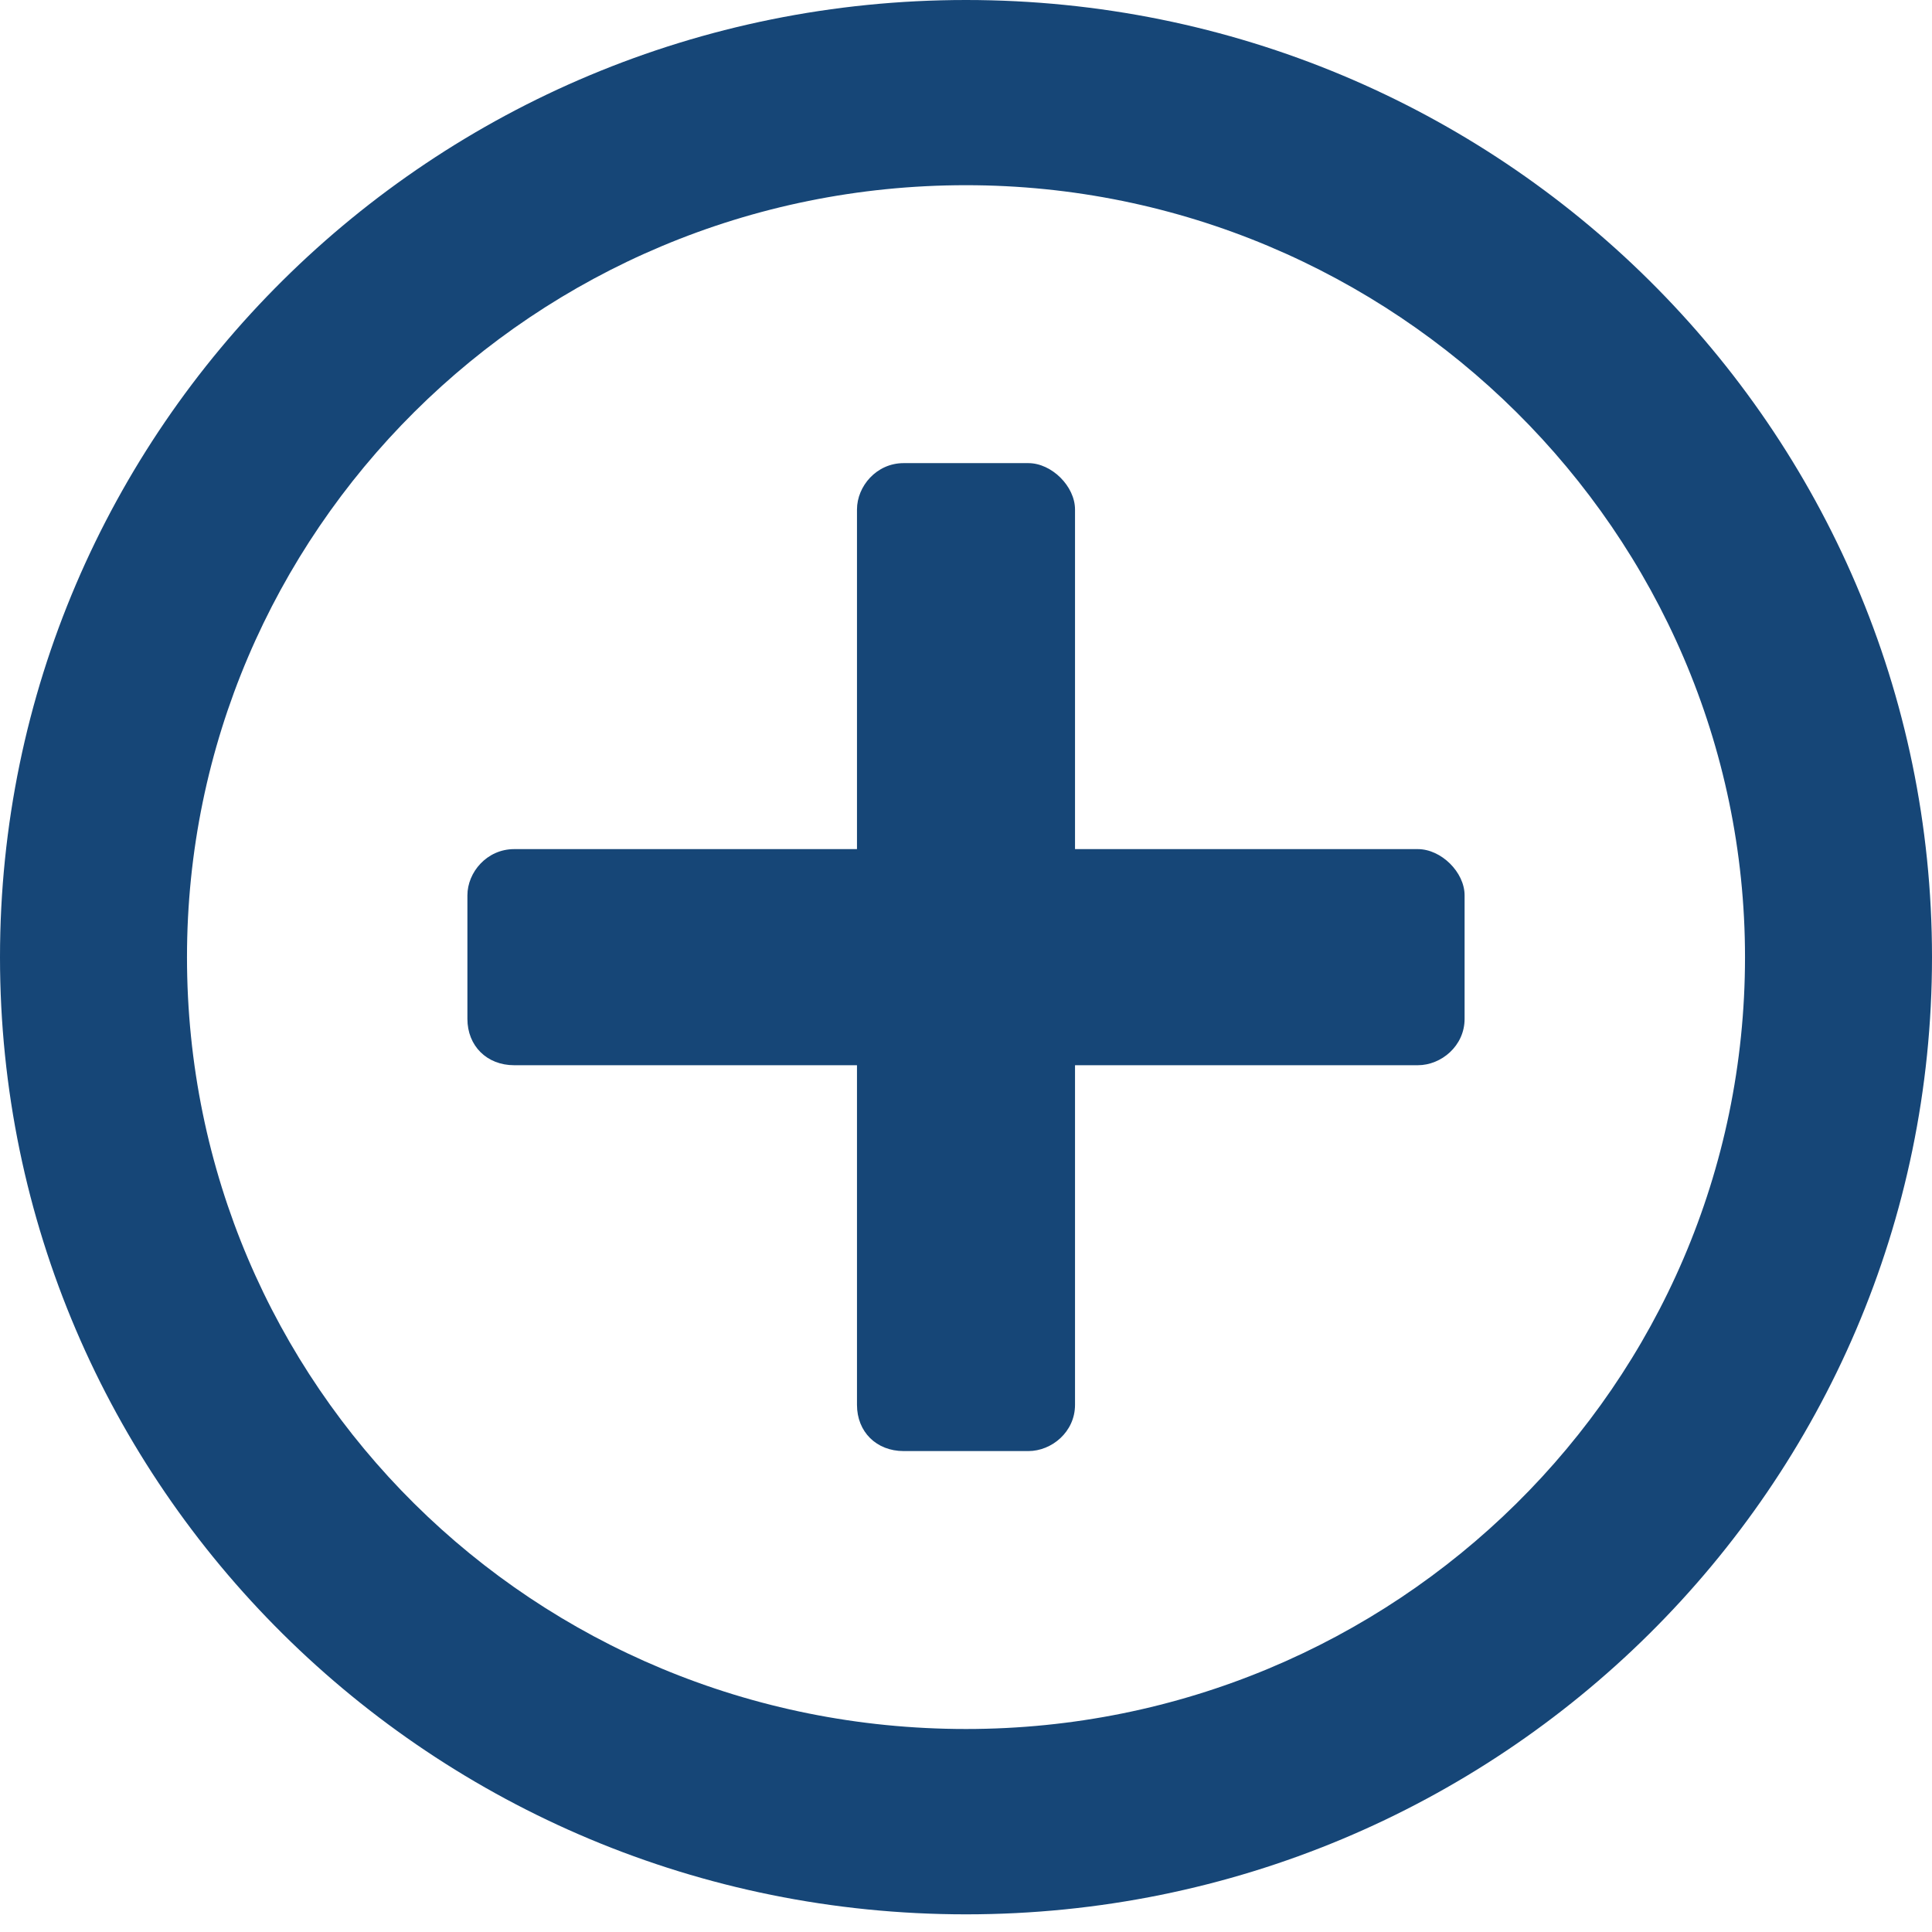
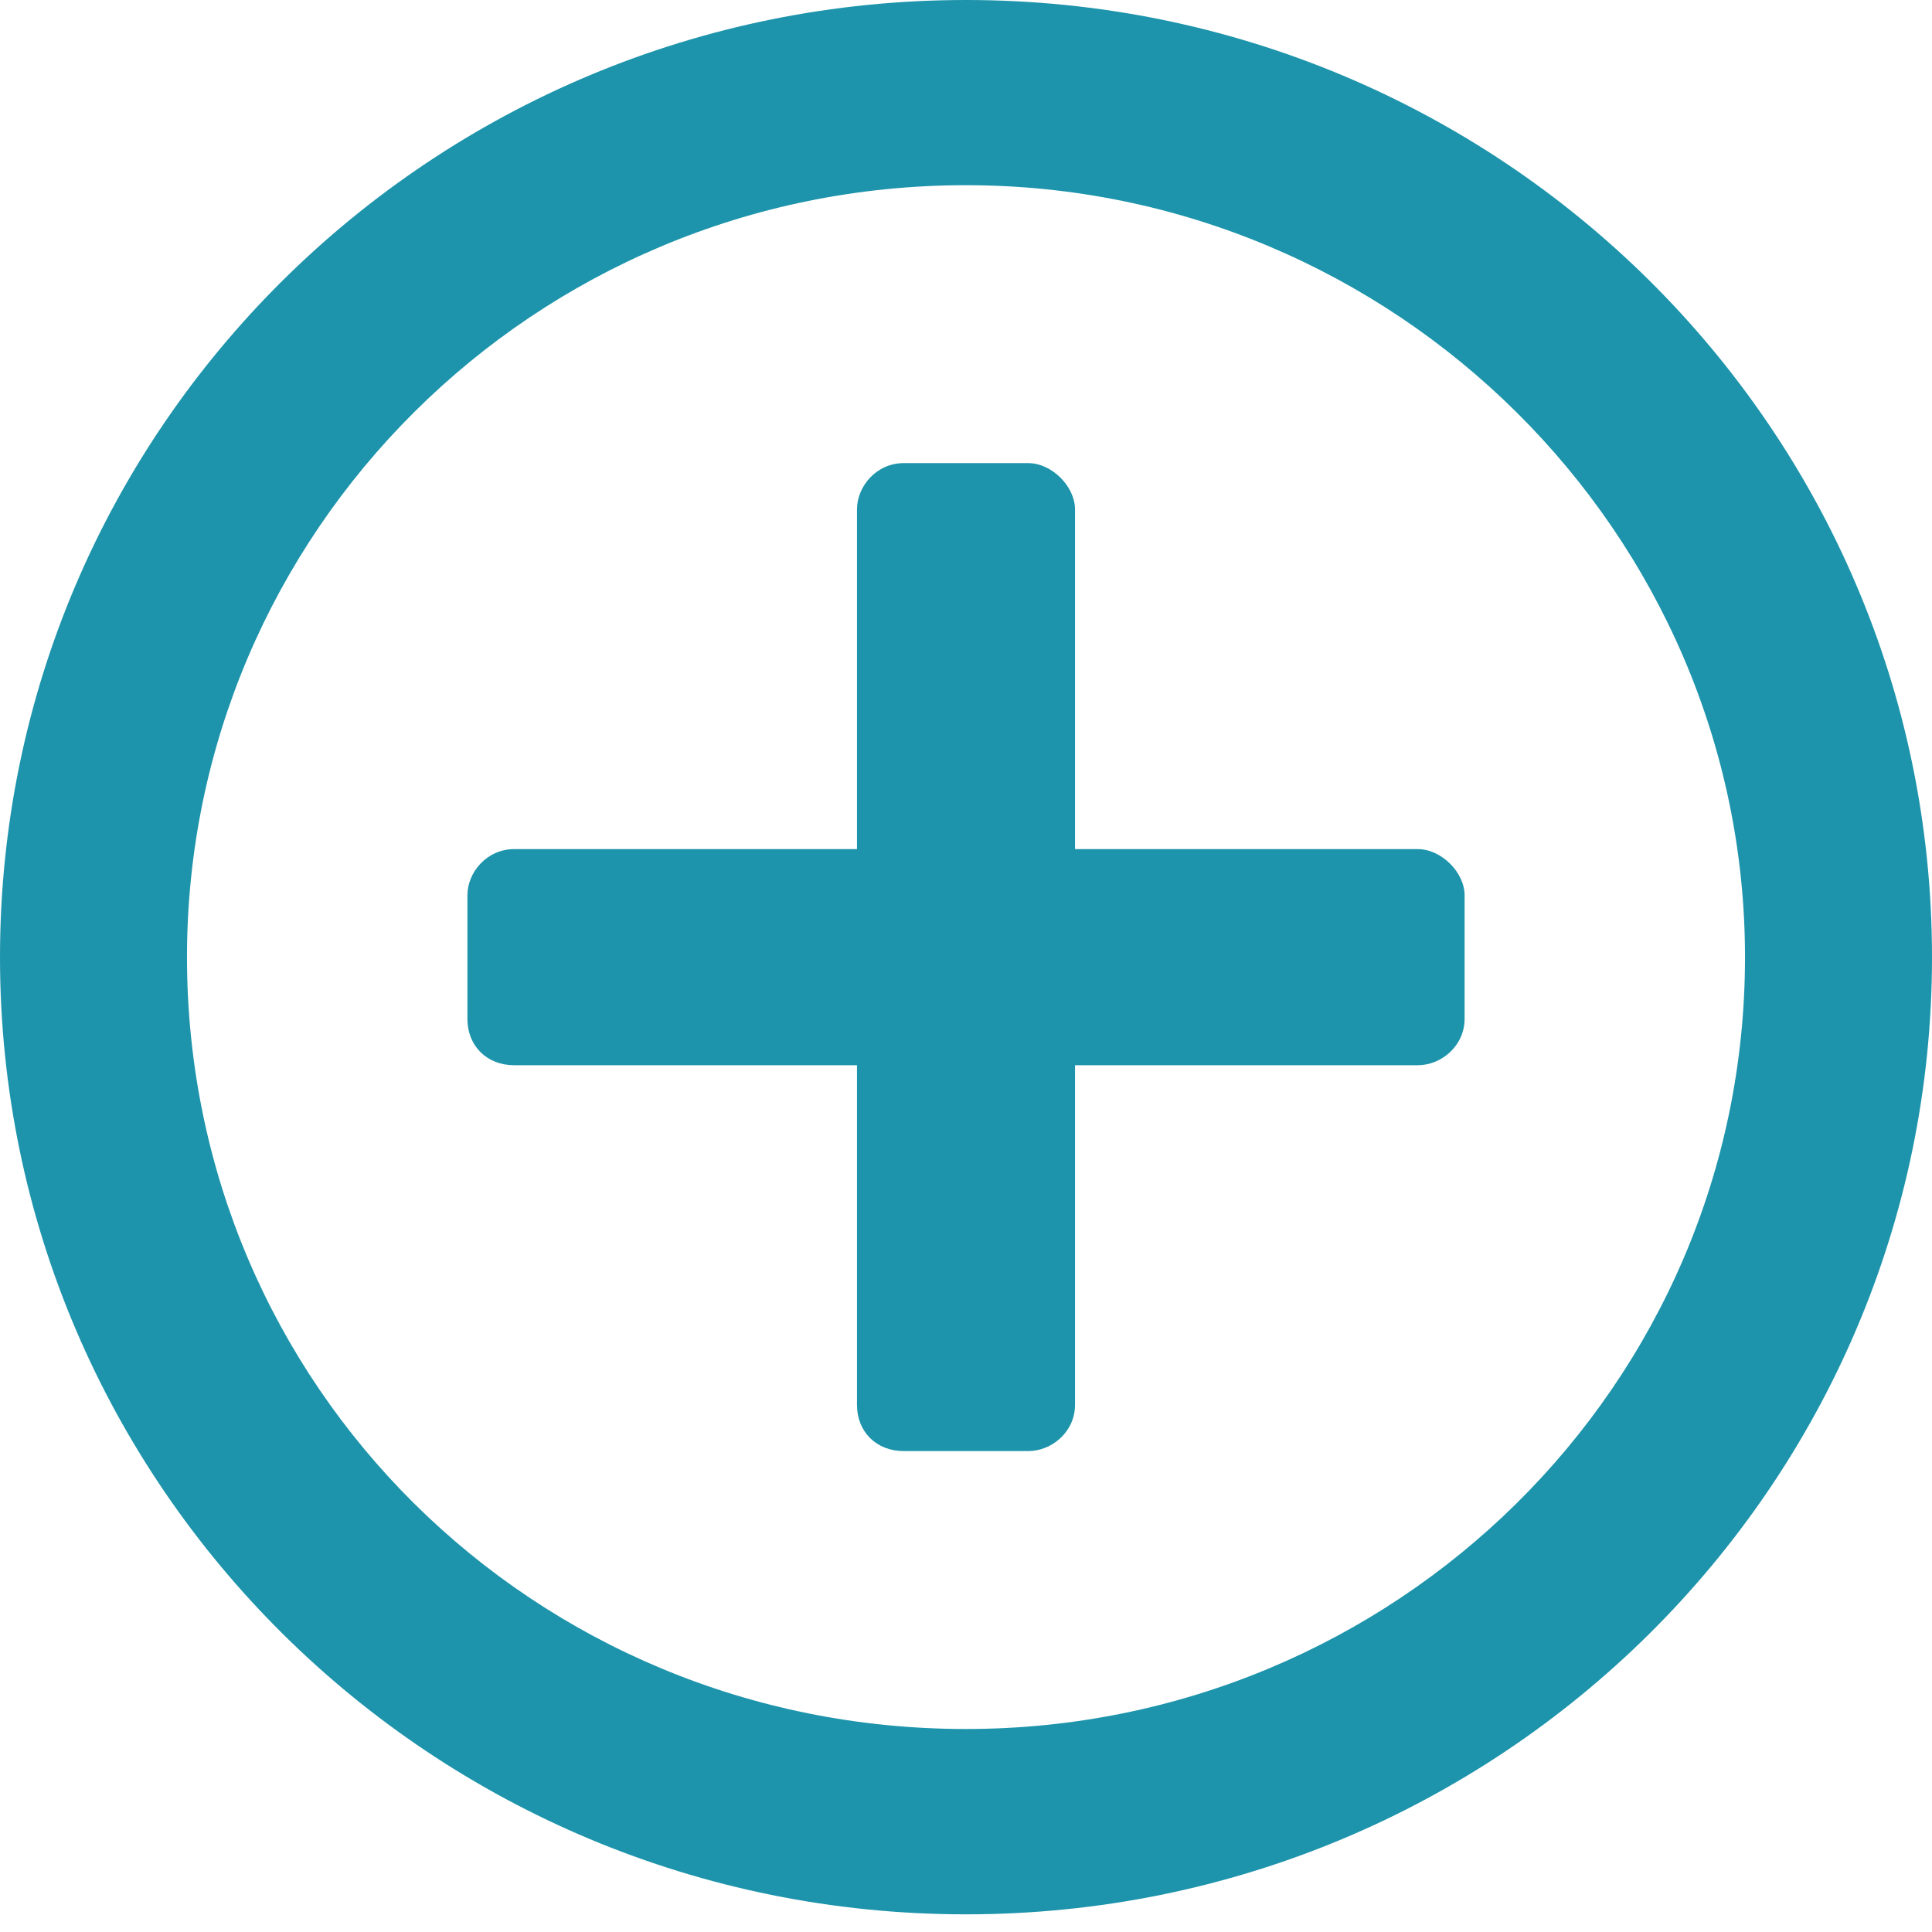
<svg xmlns="http://www.w3.org/2000/svg" width="14" height="14" viewBox="0 0 14 14" fill="none">
-   <path d="M10.613 6.488C10.613 6.321 10.444 6.153 10.274 6.153H7.79V3.692C7.79 3.524 7.621 3.356 7.452 3.356H6.548C6.351 3.356 6.21 3.524 6.21 3.692V6.153H3.726C3.528 6.153 3.387 6.321 3.387 6.488V7.383C3.387 7.579 3.528 7.719 3.726 7.719H6.21V10.18C6.21 10.376 6.351 10.515 6.548 10.515H7.452C7.621 10.515 7.79 10.376 7.79 10.18V7.719H10.274C10.444 7.719 10.613 7.579 10.613 7.383V6.488ZM14 6.936C14 3.104 10.867 0 7 0C3.133 0 0 3.104 0 6.936C0 10.767 3.133 13.872 7 13.872C10.867 13.872 14 10.767 14 6.936ZM12.645 6.936C12.645 10.04 10.105 12.529 7 12.529C3.867 12.529 1.355 10.04 1.355 6.936C1.355 3.859 3.867 1.342 7 1.342C10.105 1.342 12.645 3.859 12.645 6.936Z" fill="#164677" />
+   <path d="M10.613 6.488C10.613 6.321 10.444 6.153 10.274 6.153H7.79V3.692C7.79 3.524 7.621 3.356 7.452 3.356H6.548C6.351 3.356 6.21 3.524 6.21 3.692V6.153H3.726C3.528 6.153 3.387 6.321 3.387 6.488V7.383C3.387 7.579 3.528 7.719 3.726 7.719H6.21V10.18C6.21 10.376 6.351 10.515 6.548 10.515H7.452C7.621 10.515 7.79 10.376 7.79 10.18V7.719H10.274C10.444 7.719 10.613 7.579 10.613 7.383V6.488ZM14 6.936C14 3.104 10.867 0 7 0C3.133 0 0 3.104 0 6.936C0 10.767 3.133 13.872 7 13.872C10.867 13.872 14 10.767 14 6.936ZM12.645 6.936C12.645 10.04 10.105 12.529 7 12.529C3.867 12.529 1.355 10.04 1.355 6.936C1.355 3.859 3.867 1.342 7 1.342C10.105 1.342 12.645 3.859 12.645 6.936Z" fill="#1D94AB" />
</svg>
